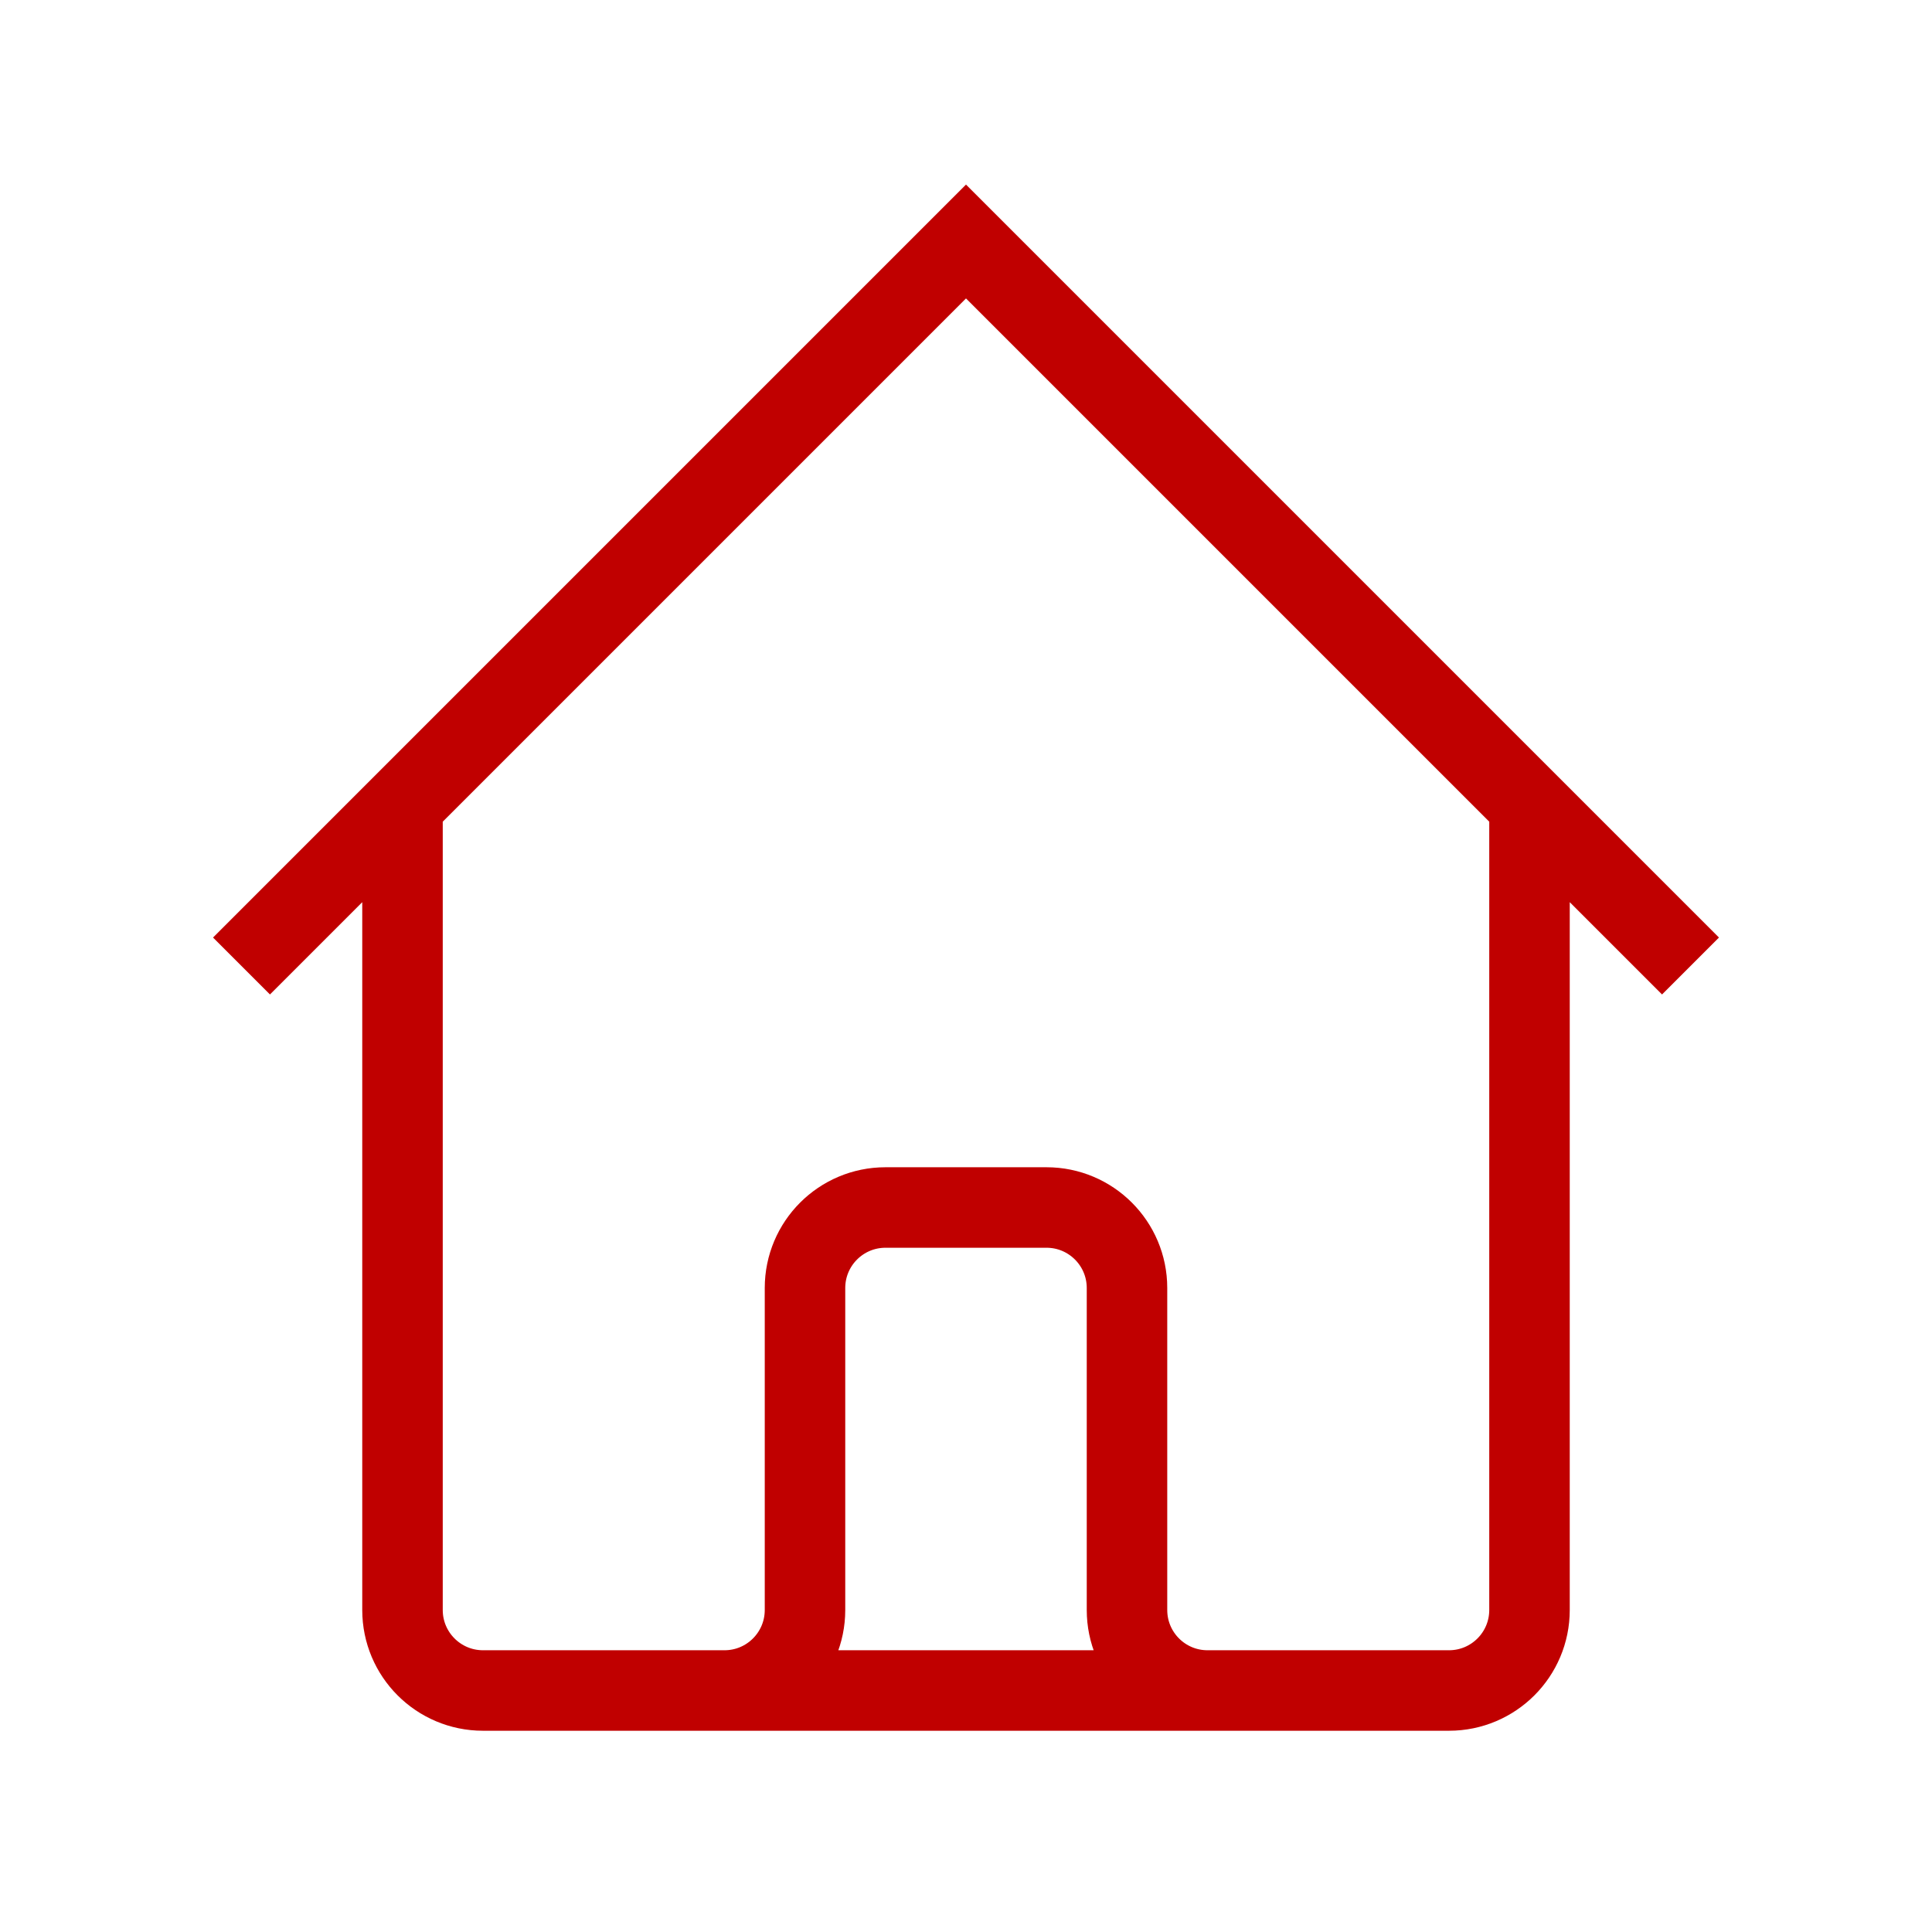
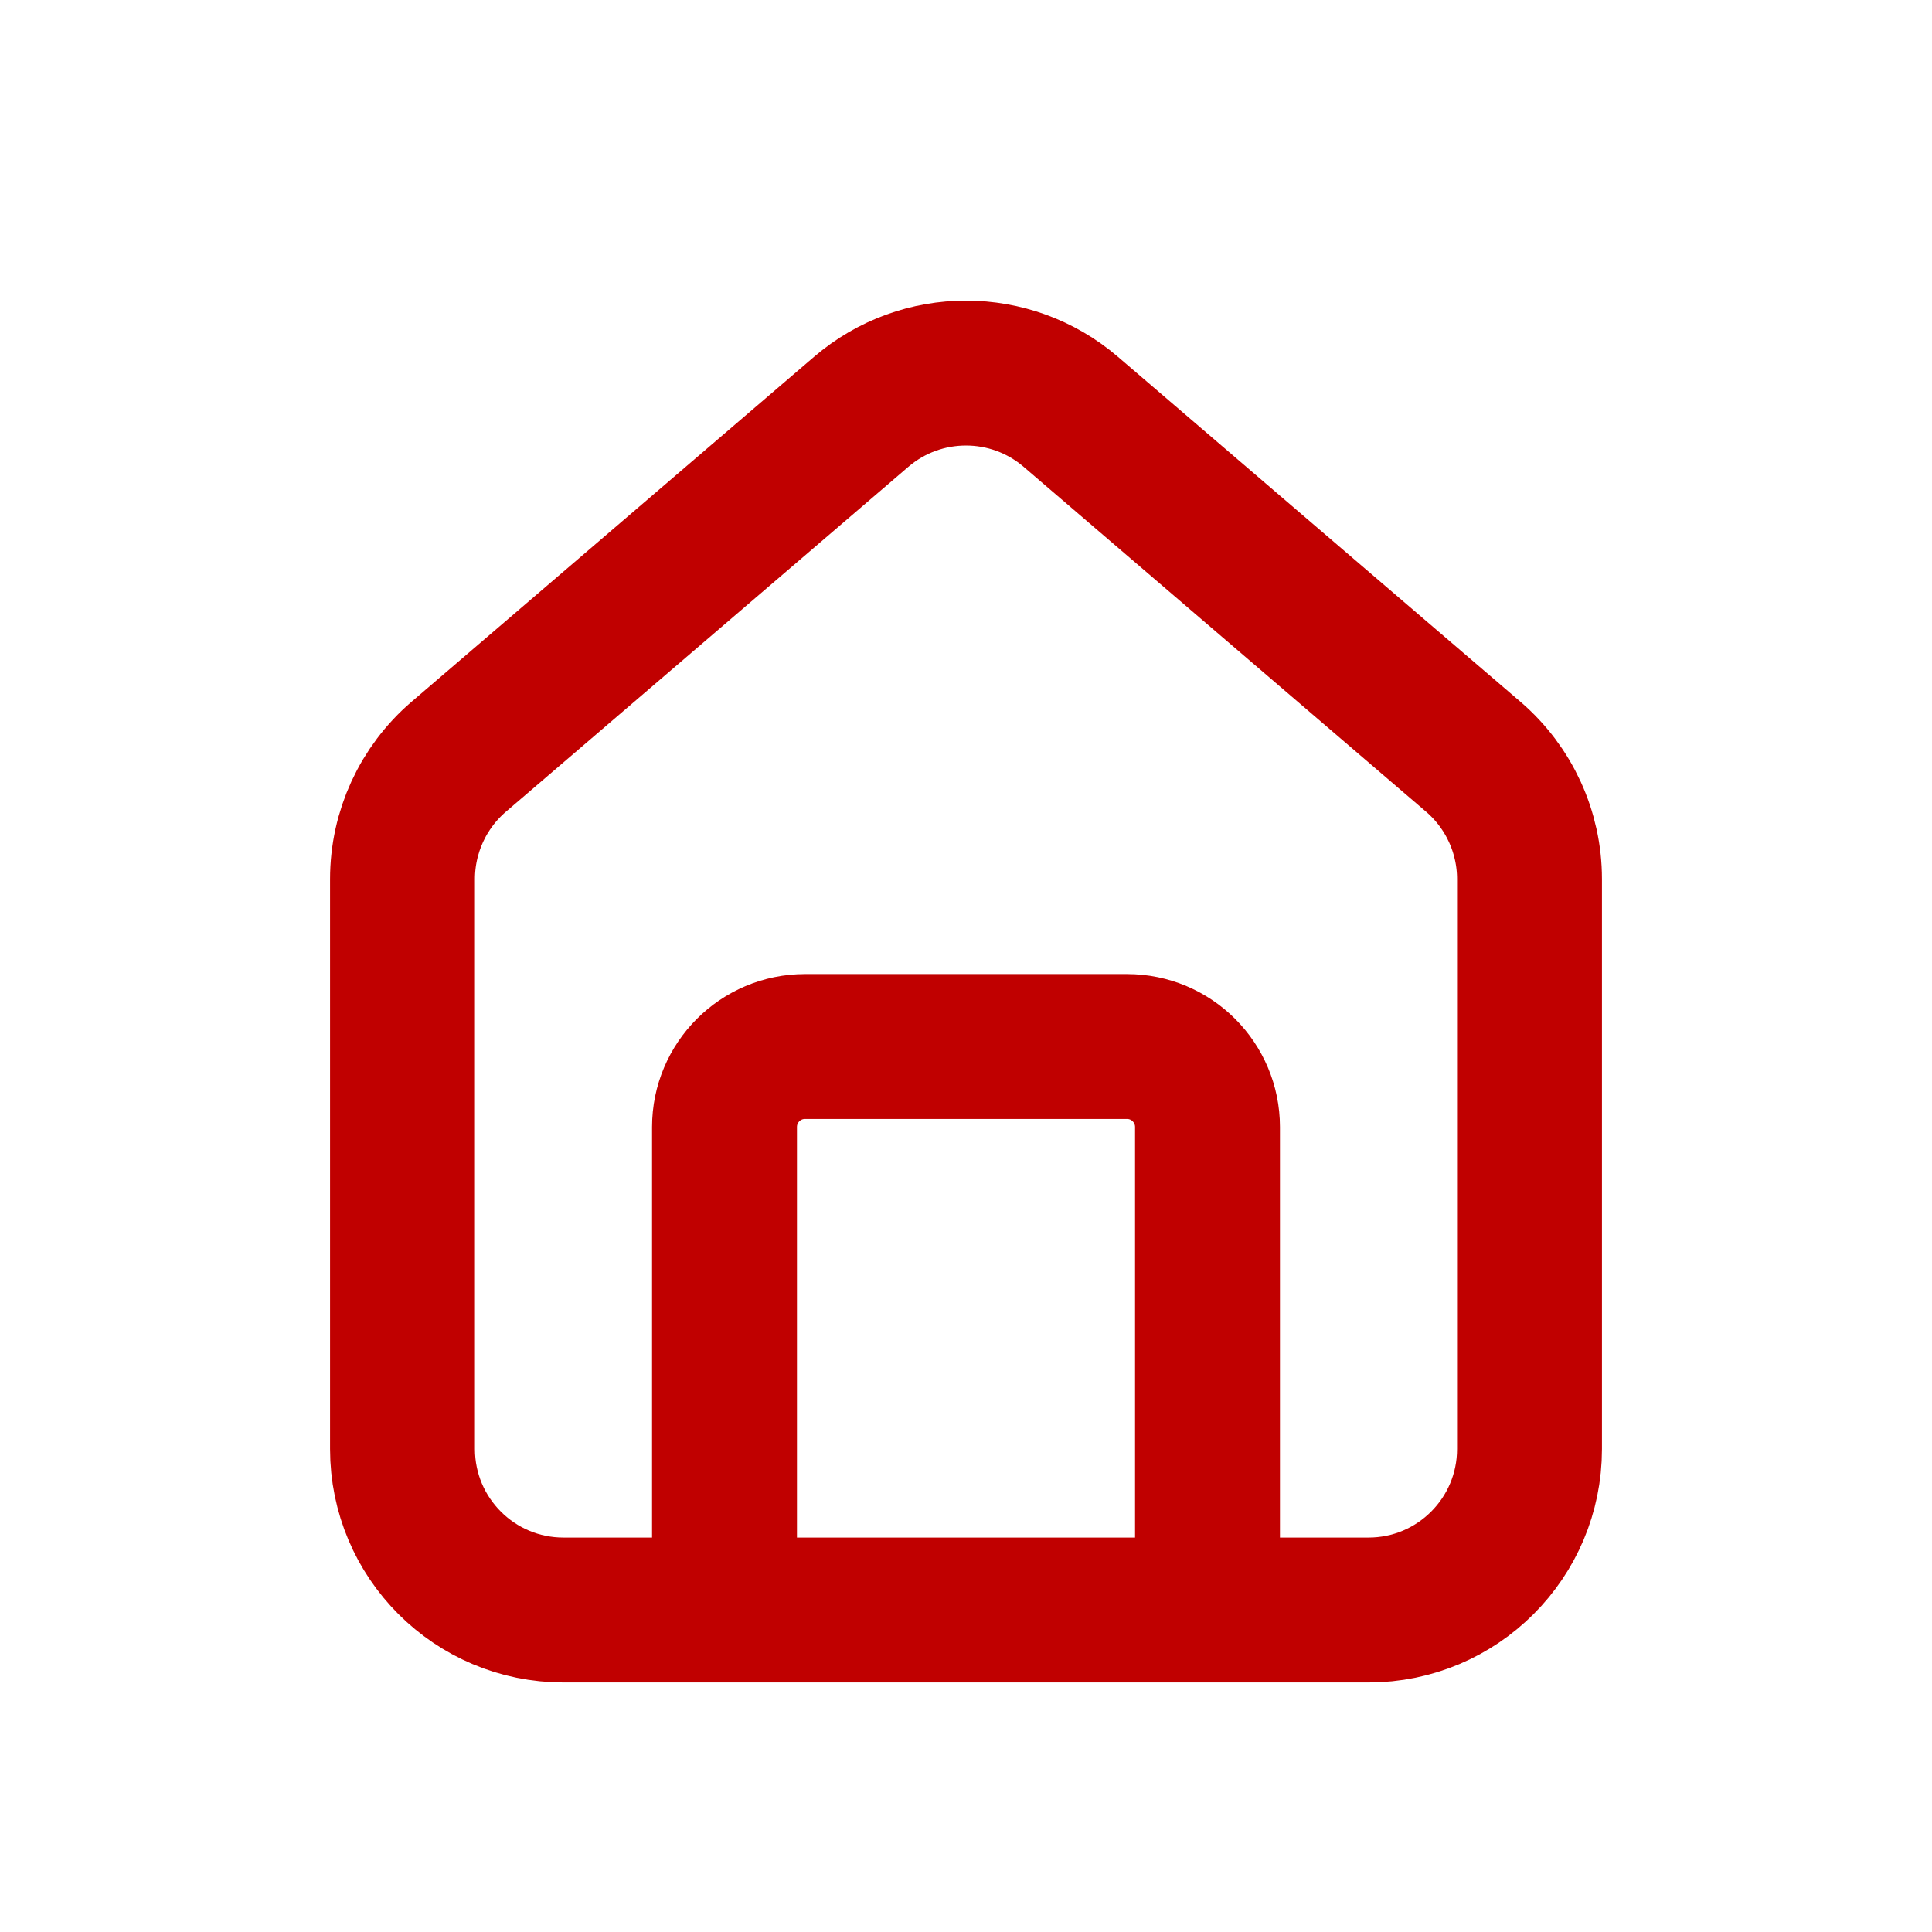
- <svg width="24px" height="24px" aria-hidden="true" fill="none" strokeLinecap="round" strokeLinejoin="round" strokeWidth="2" viewBox="0 0 24 24" stroke="#c00000">
-   <path d="M3 12l2-2m0 0l7-7 7 7M5 10v10a1 1 0 001 1h3m10-11l2 2m-2-2v10a1 1 0 01-1 1h-3m-6 0a1 1 0 001-1v-4a1 1 0 011-1h2a1 1 0 011 1v4a1 1 0 001 1m-6 0h6" />
+ <svg xmlns="http://www.w3.org/2000/svg" width="64px" height="64px" viewBox="0 0 24.00 24.00" fill="none" stroke="#c00000" stroke-width="1.8">
+   <g id="SVGRepo_bgCarrier" stroke-width="0" />
+   <g id="SVGRepo_tracerCarrier" stroke-linecap="round" stroke-linejoin="round" />
+   <g id="SVGRepo_iconCarrier">
+     <path d="M9 20H7C5.895 20 5 19.105 5 18V10.92C5 10.336 5.255 9.781 5.698 9.401L10.698 5.116C11.447 4.474 12.553 4.474 13.302 5.116L18.302 9.401C18.745 9.781 19 10.336 19 10.92V18C19 19.105 18.105 20 17 20H15M9 20V14C9 13.448 9.448 13 10 13H14C14.552 13 15 13.448 15 14V20M9 20H15" stroke="#c00000" stroke-linecap="round" stroke-linejoin="round" />
+   </g>
</svg>
